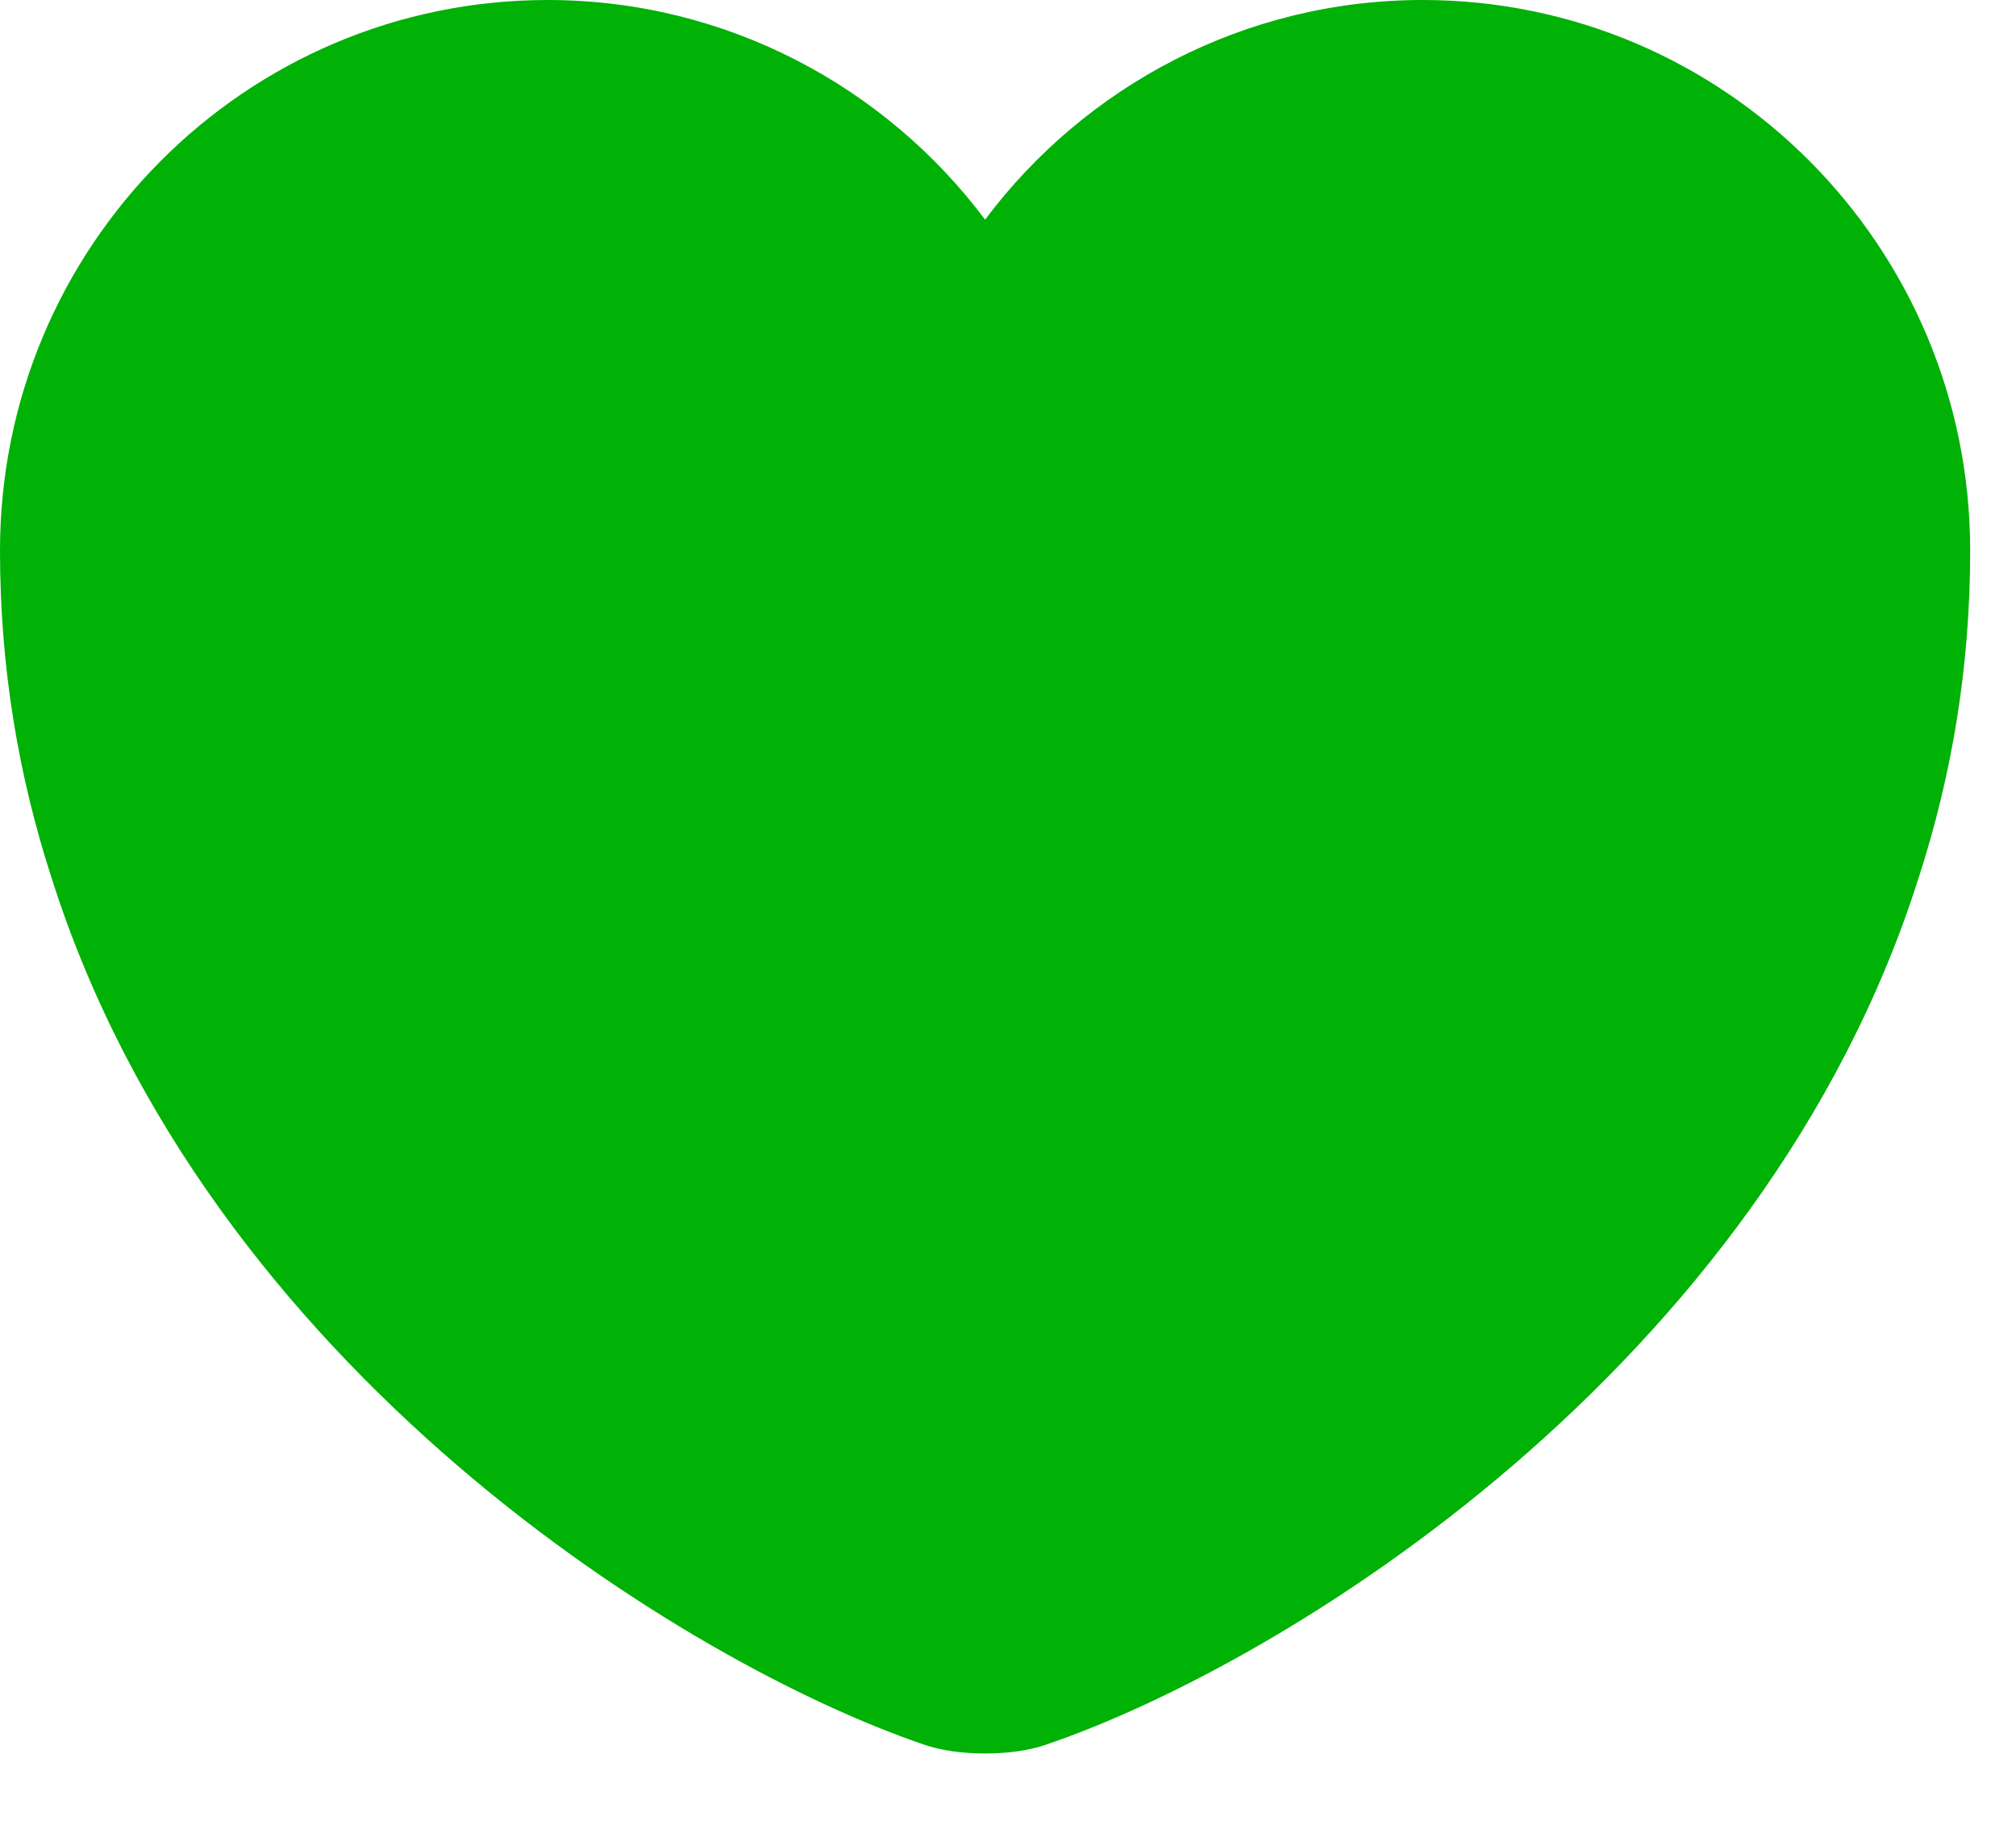
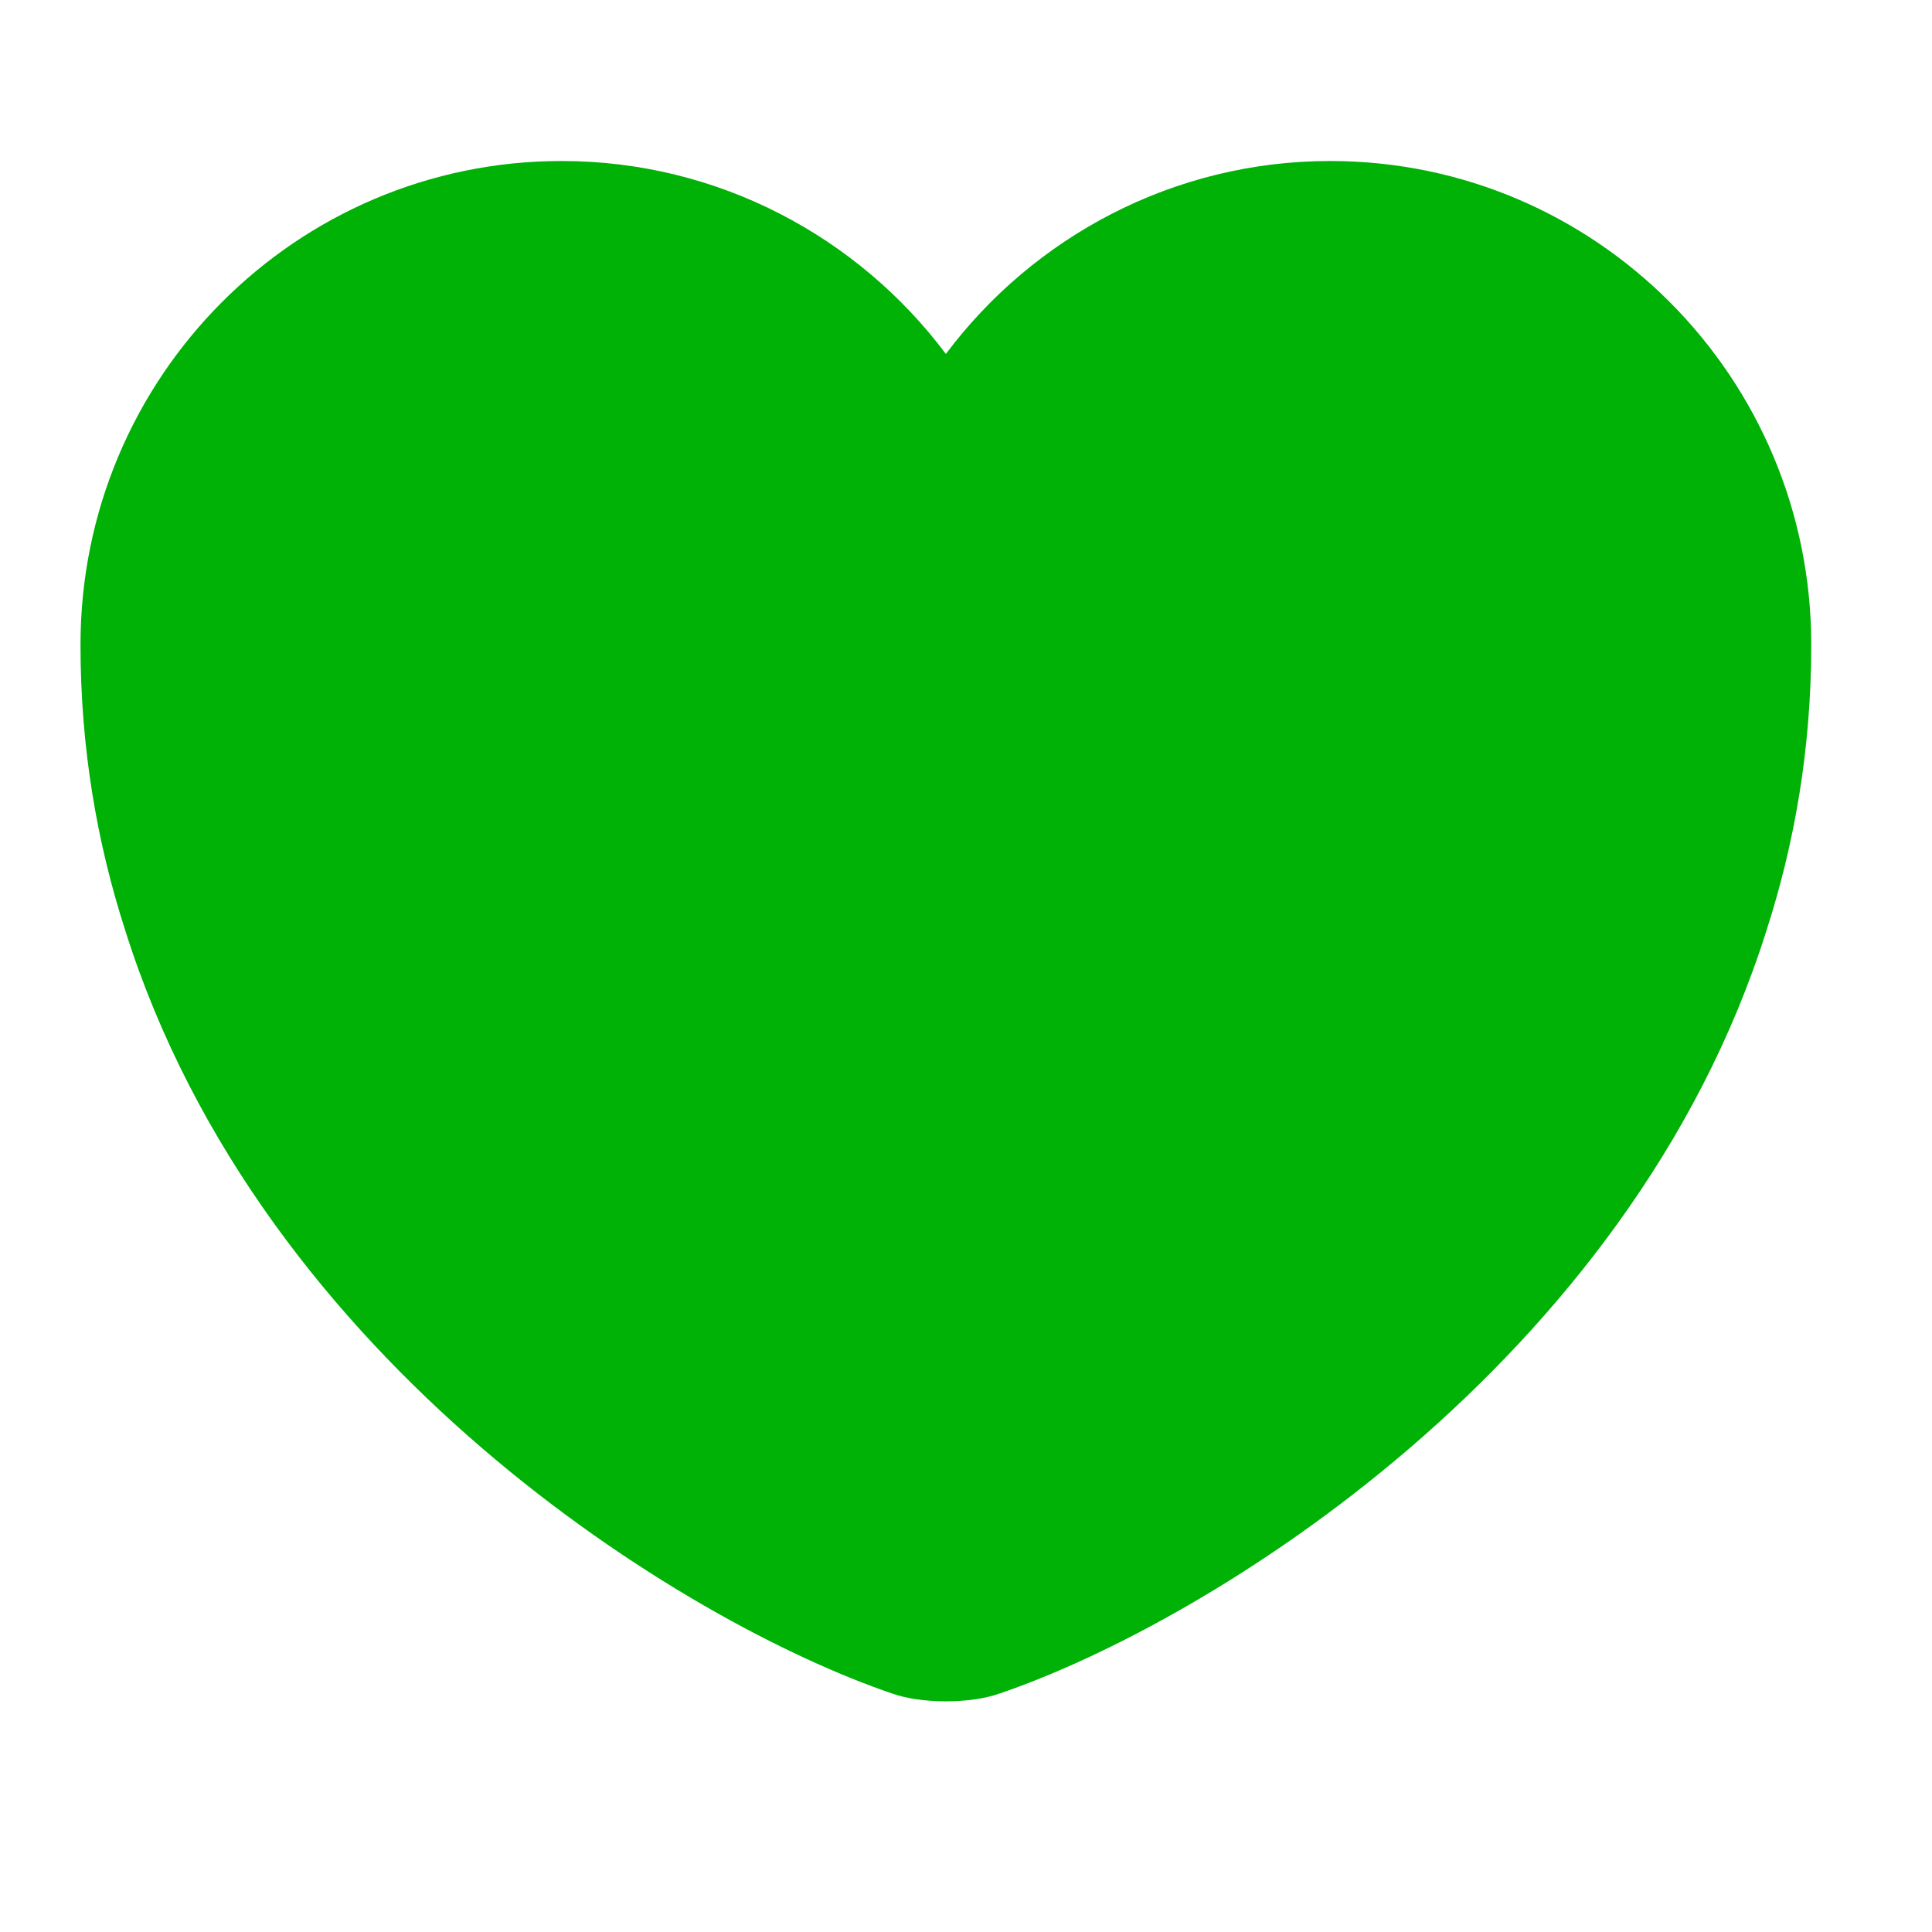
- <svg xmlns="http://www.w3.org/2000/svg" width="22" height="20" viewBox="0 0 22 20" fill="none">
-   <path d="M15.523 0C13.577 0 11.836 0.946 10.75 2.397C9.664 0.946 7.923 0 5.977 0C2.677 0 0 2.688 0 6.009C0 7.288 0.204 8.471 0.559 9.568C2.257 14.943 7.493 18.157 10.084 19.038C10.449 19.167 11.051 19.167 11.416 19.038C14.007 18.157 19.242 14.943 20.941 9.568C21.296 8.471 21.5 7.288 21.5 6.009C21.5 2.688 18.823 0 15.523 0Z" fill="#00B106" />
+ <svg xmlns="http://www.w3.org/2000/svg" width="24" height="24" viewBox="0 0 24 24" fill="none">
+   <path d="M16.523 2C14.577 2 12.836 2.946 11.75 4.397C10.664 2.946 8.923 2 6.977 2C3.677 2 1 4.688 1 8.009C1 9.289 1.204 10.471 1.559 11.568C3.257 16.942 8.493 20.157 11.084 21.038C11.449 21.167 12.051 21.167 12.416 21.038C15.007 20.157 20.242 16.942 21.941 11.568C22.296 10.471 22.5 9.289 22.5 8.009C22.5 4.688 19.823 2 16.523 2Z" fill="#00B106" />
</svg>
